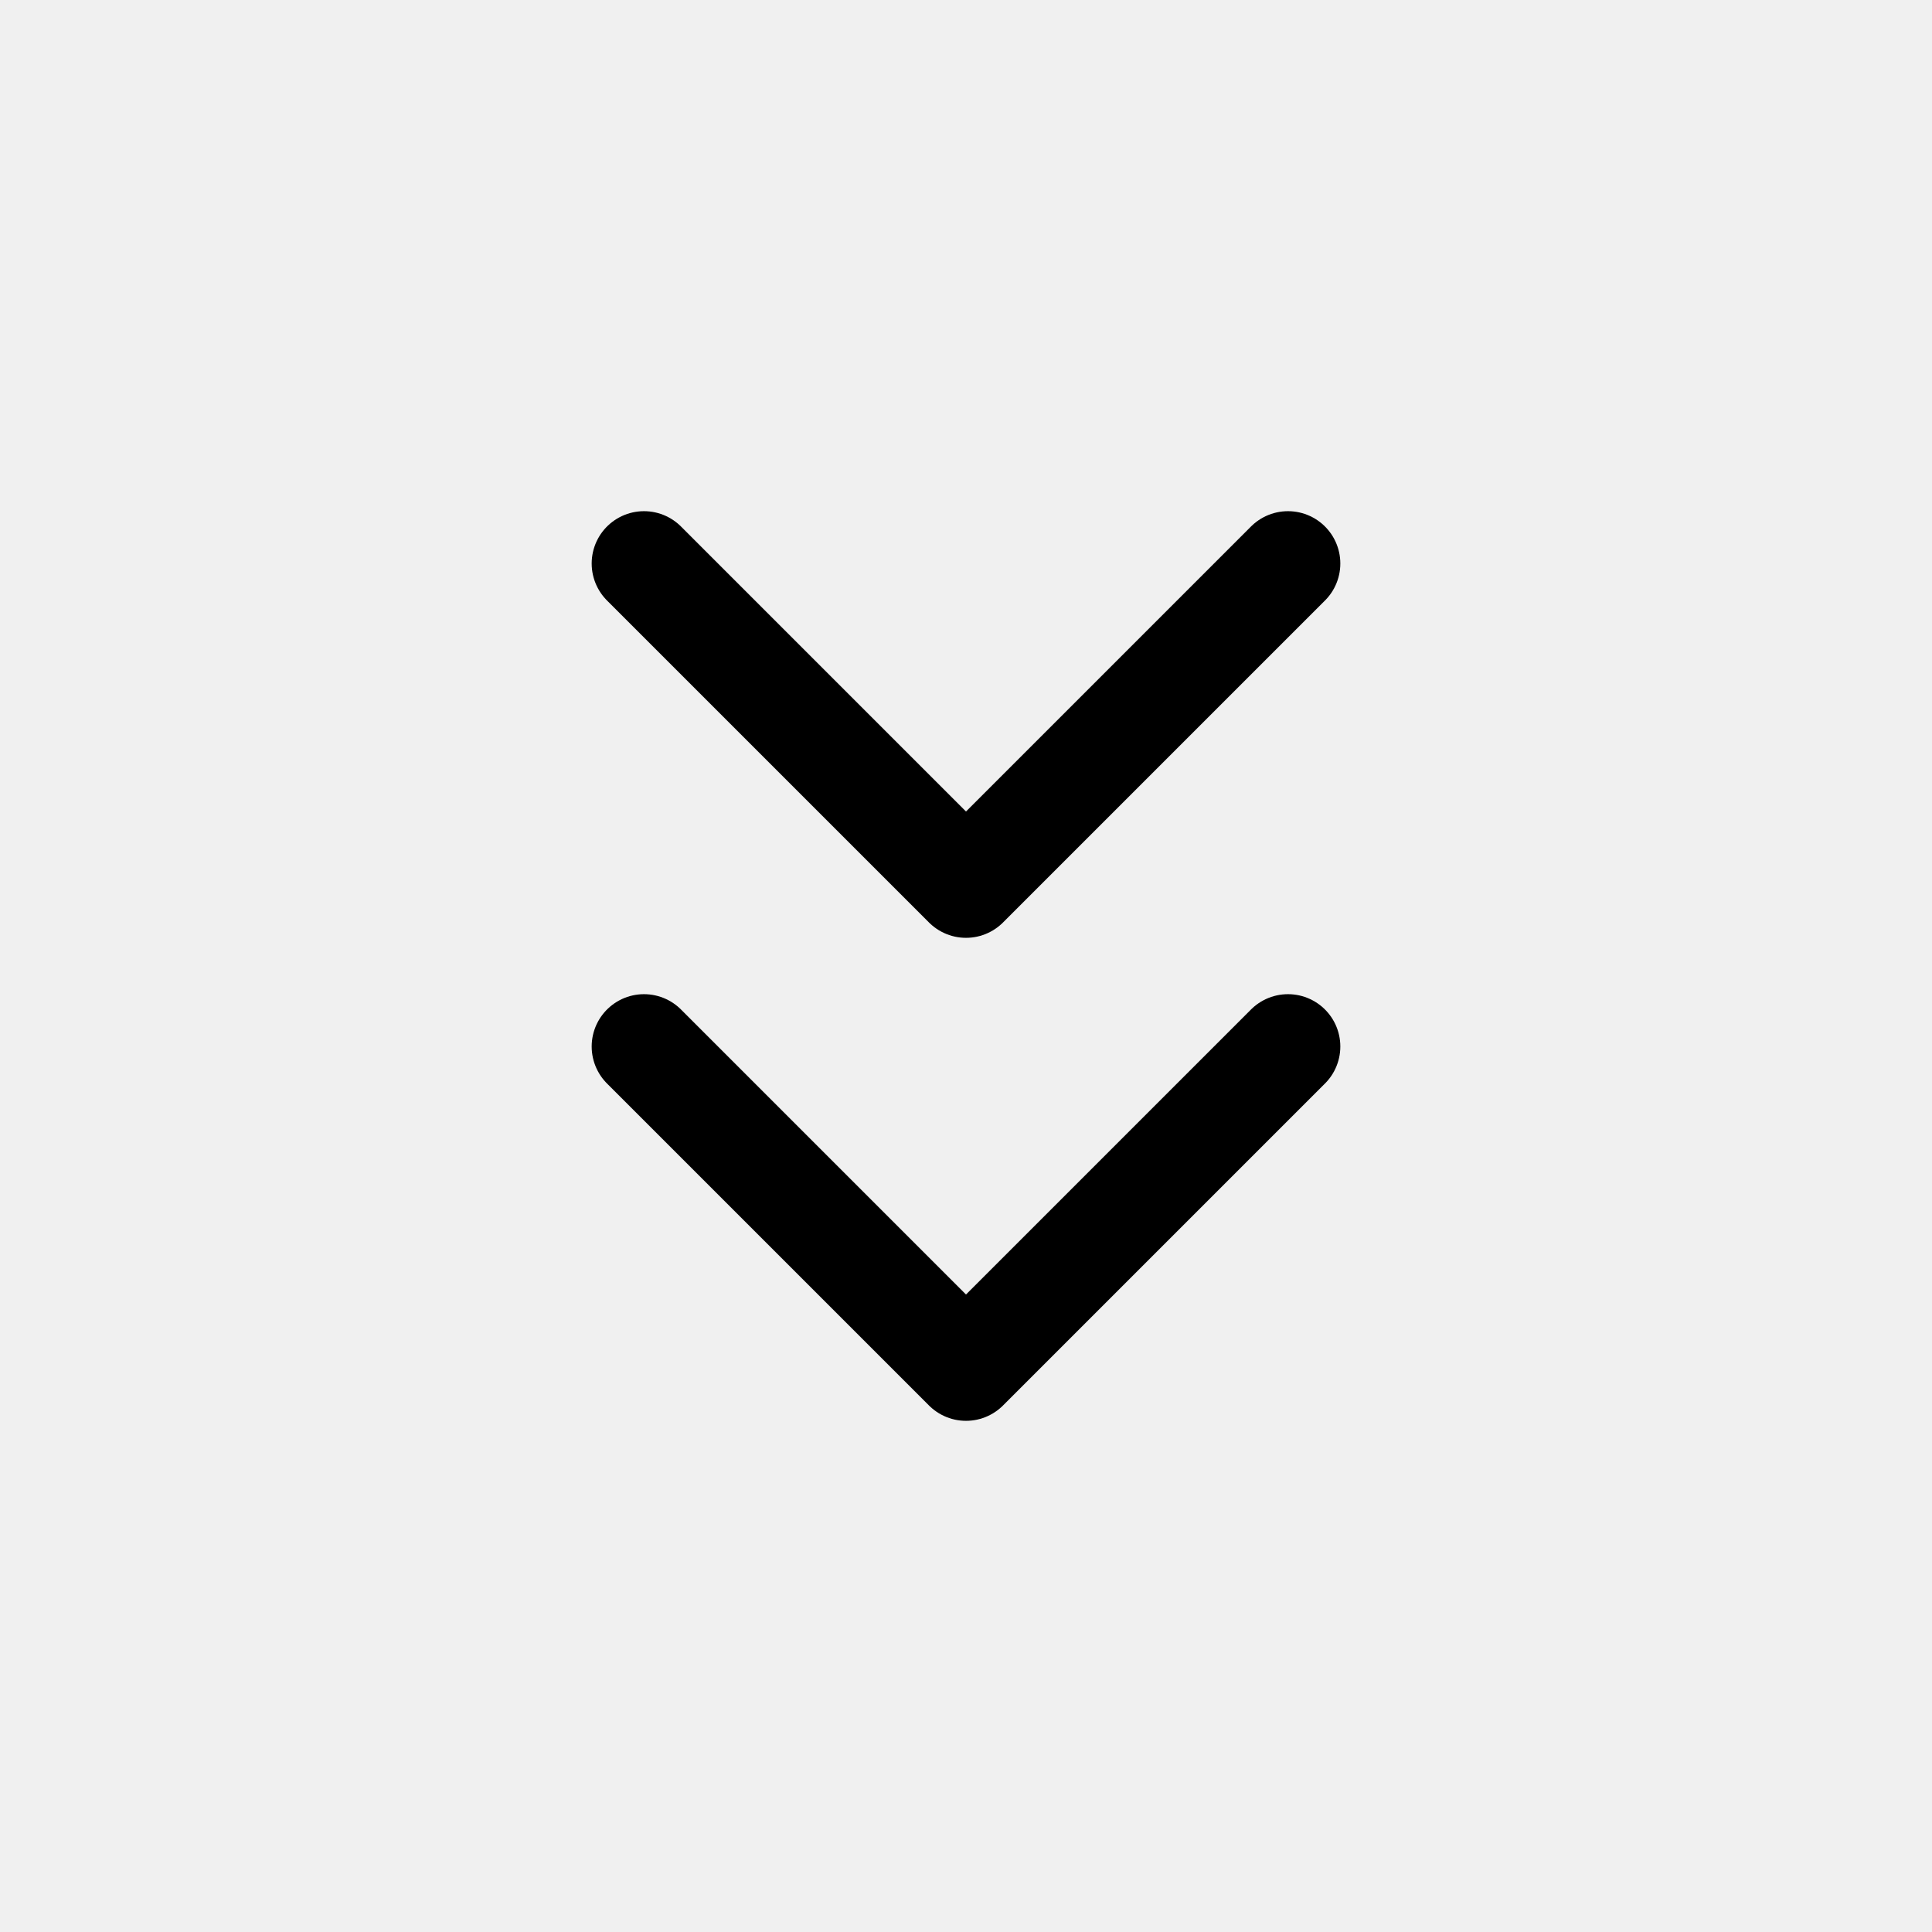
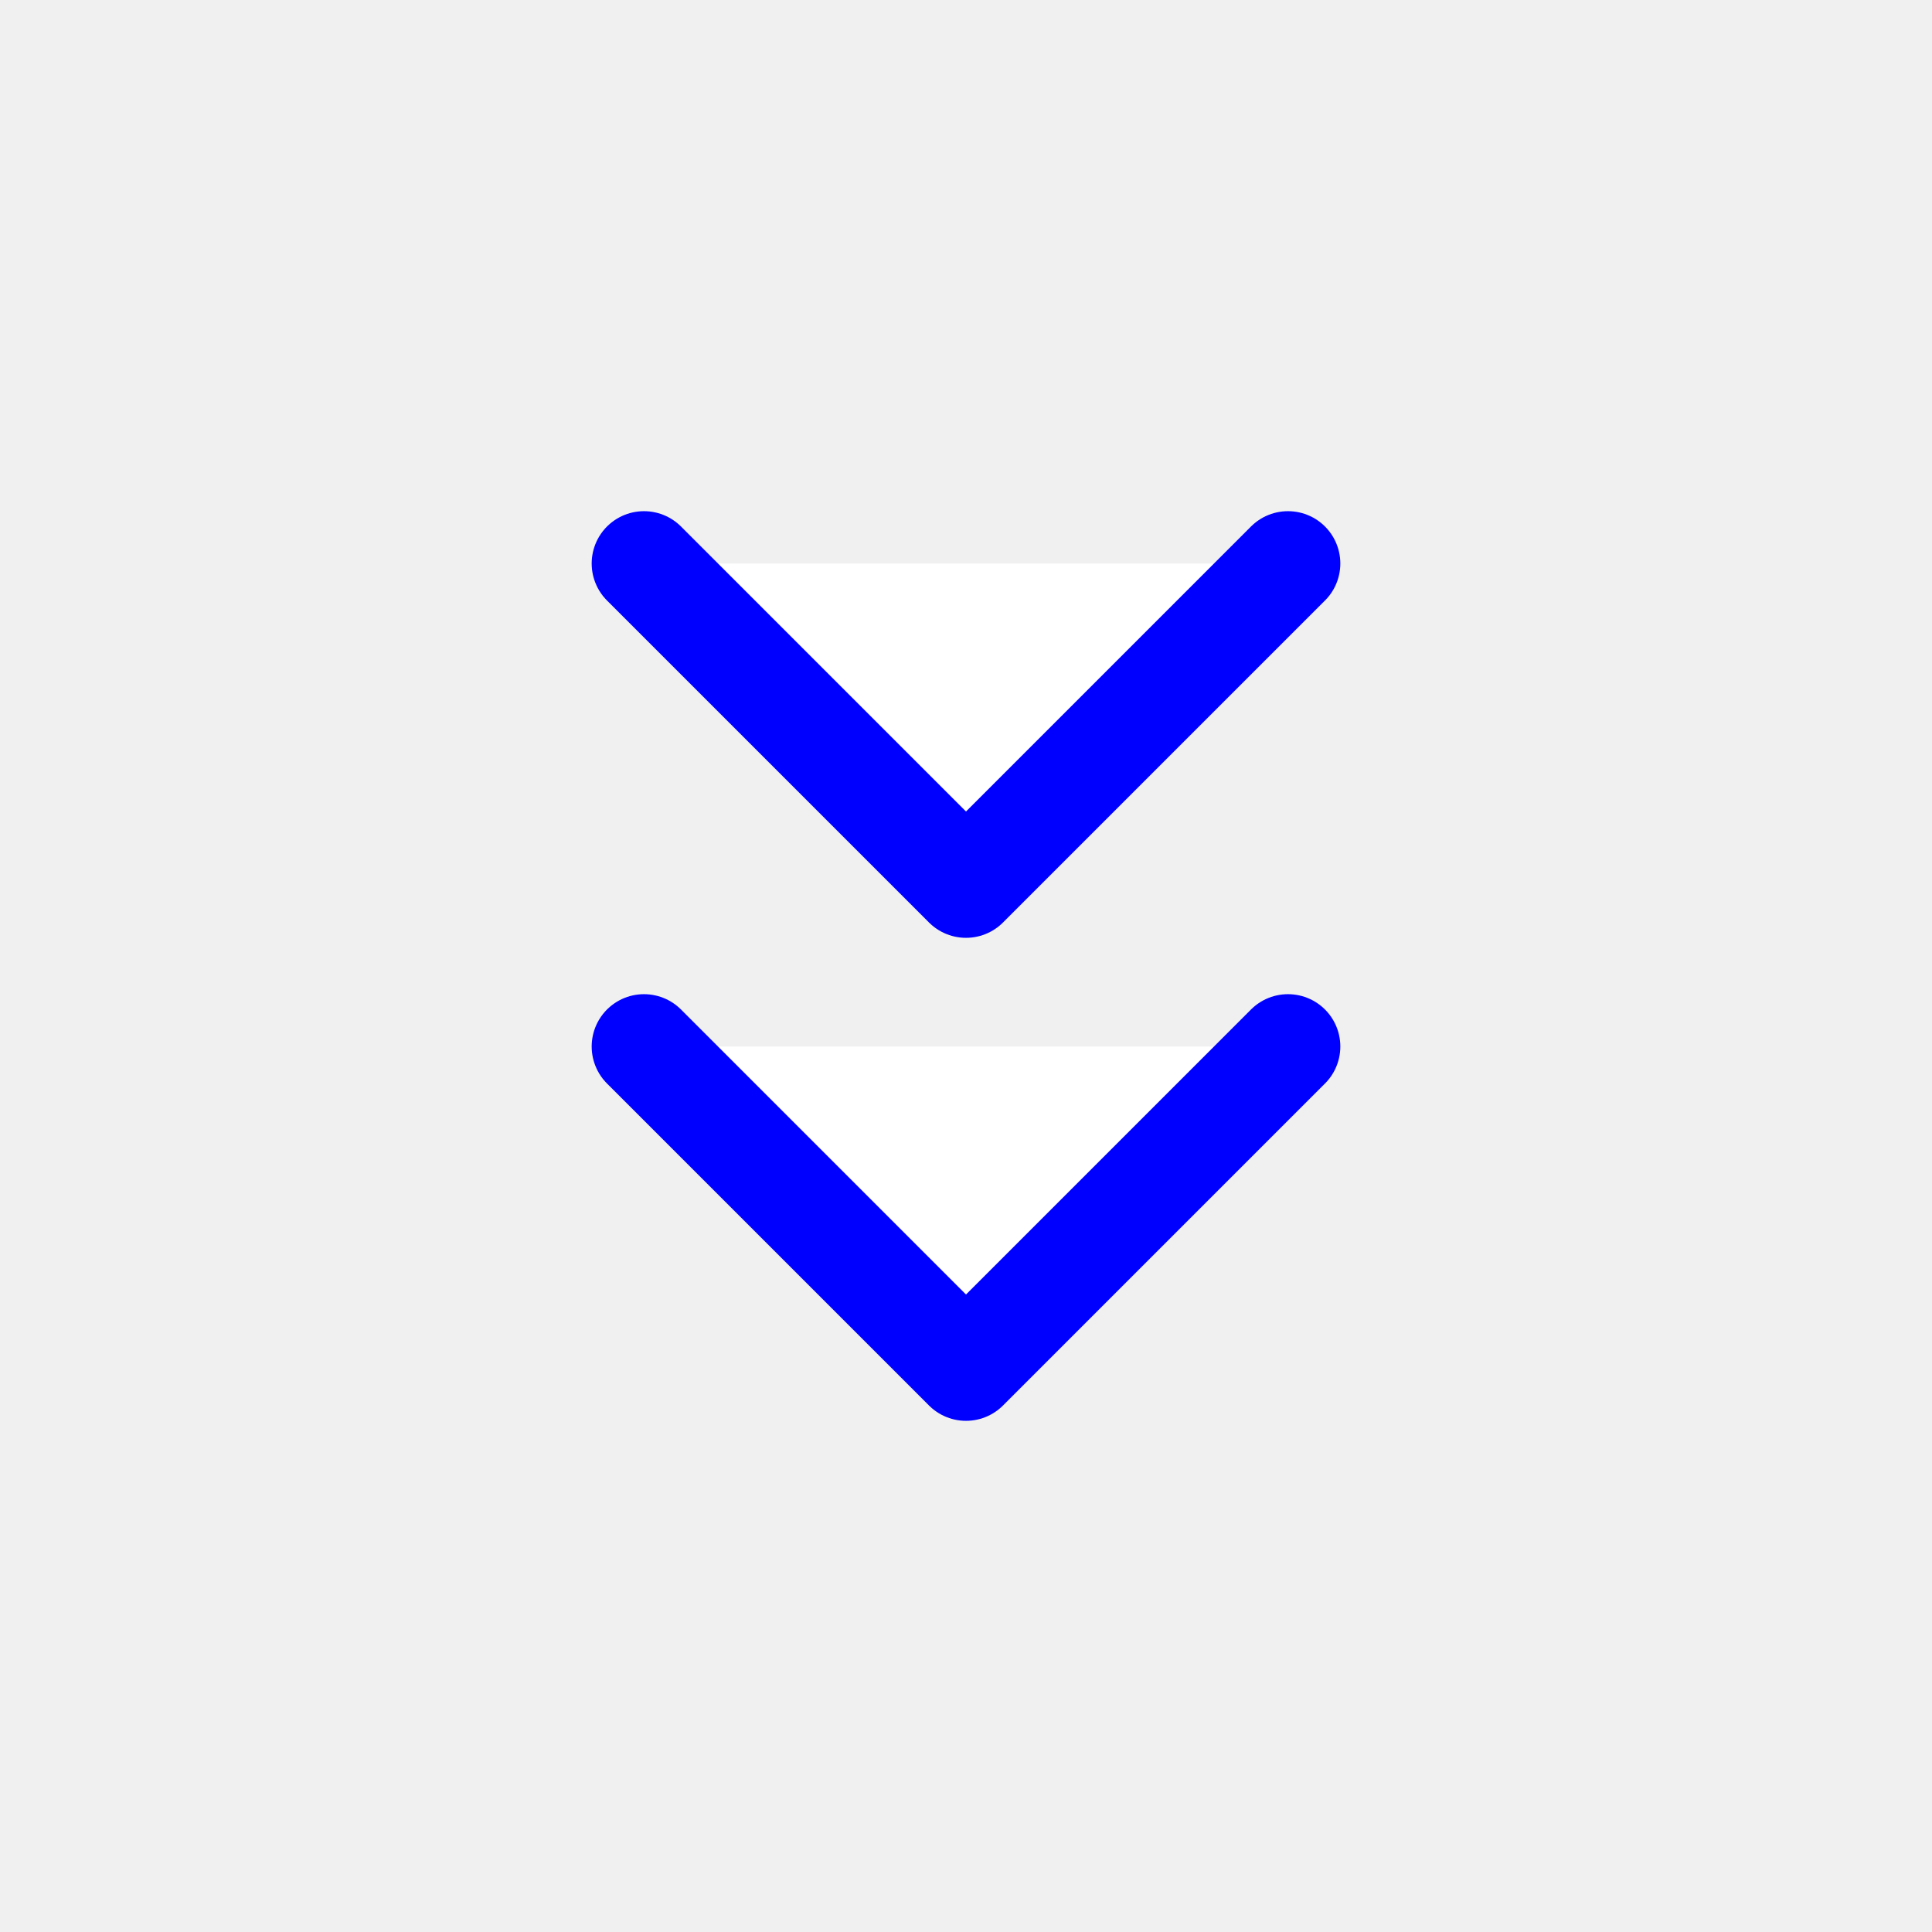
- <svg xmlns="http://www.w3.org/2000/svg" class="w-[48px] h-[48px] text-gray-800 dark:text-white" aria-hidden="true" width="24" height="24" fill="none" viewBox="0 0 24 24">
-   <path stroke="currentColor" stroke-linecap="round" stroke-linejoin="round" stroke-width="1.3" d="m8 7 4 4 4-4m-8 6 4 4 4-4" />
+ <svg xmlns="http://www.w3.org/2000/svg" class="w-[48px] h-[48px] text-gray-800 dark:text-white" aria-hidden="true" width="24" height="24" fill="white" viewBox="0 0 24 24">
+   <path stroke="blue" stroke-linecap="round" stroke-linejoin="round" stroke-width="1.3" d="m8 7 4 4 4-4m-8 6 4 4 4-4" />
</svg>
